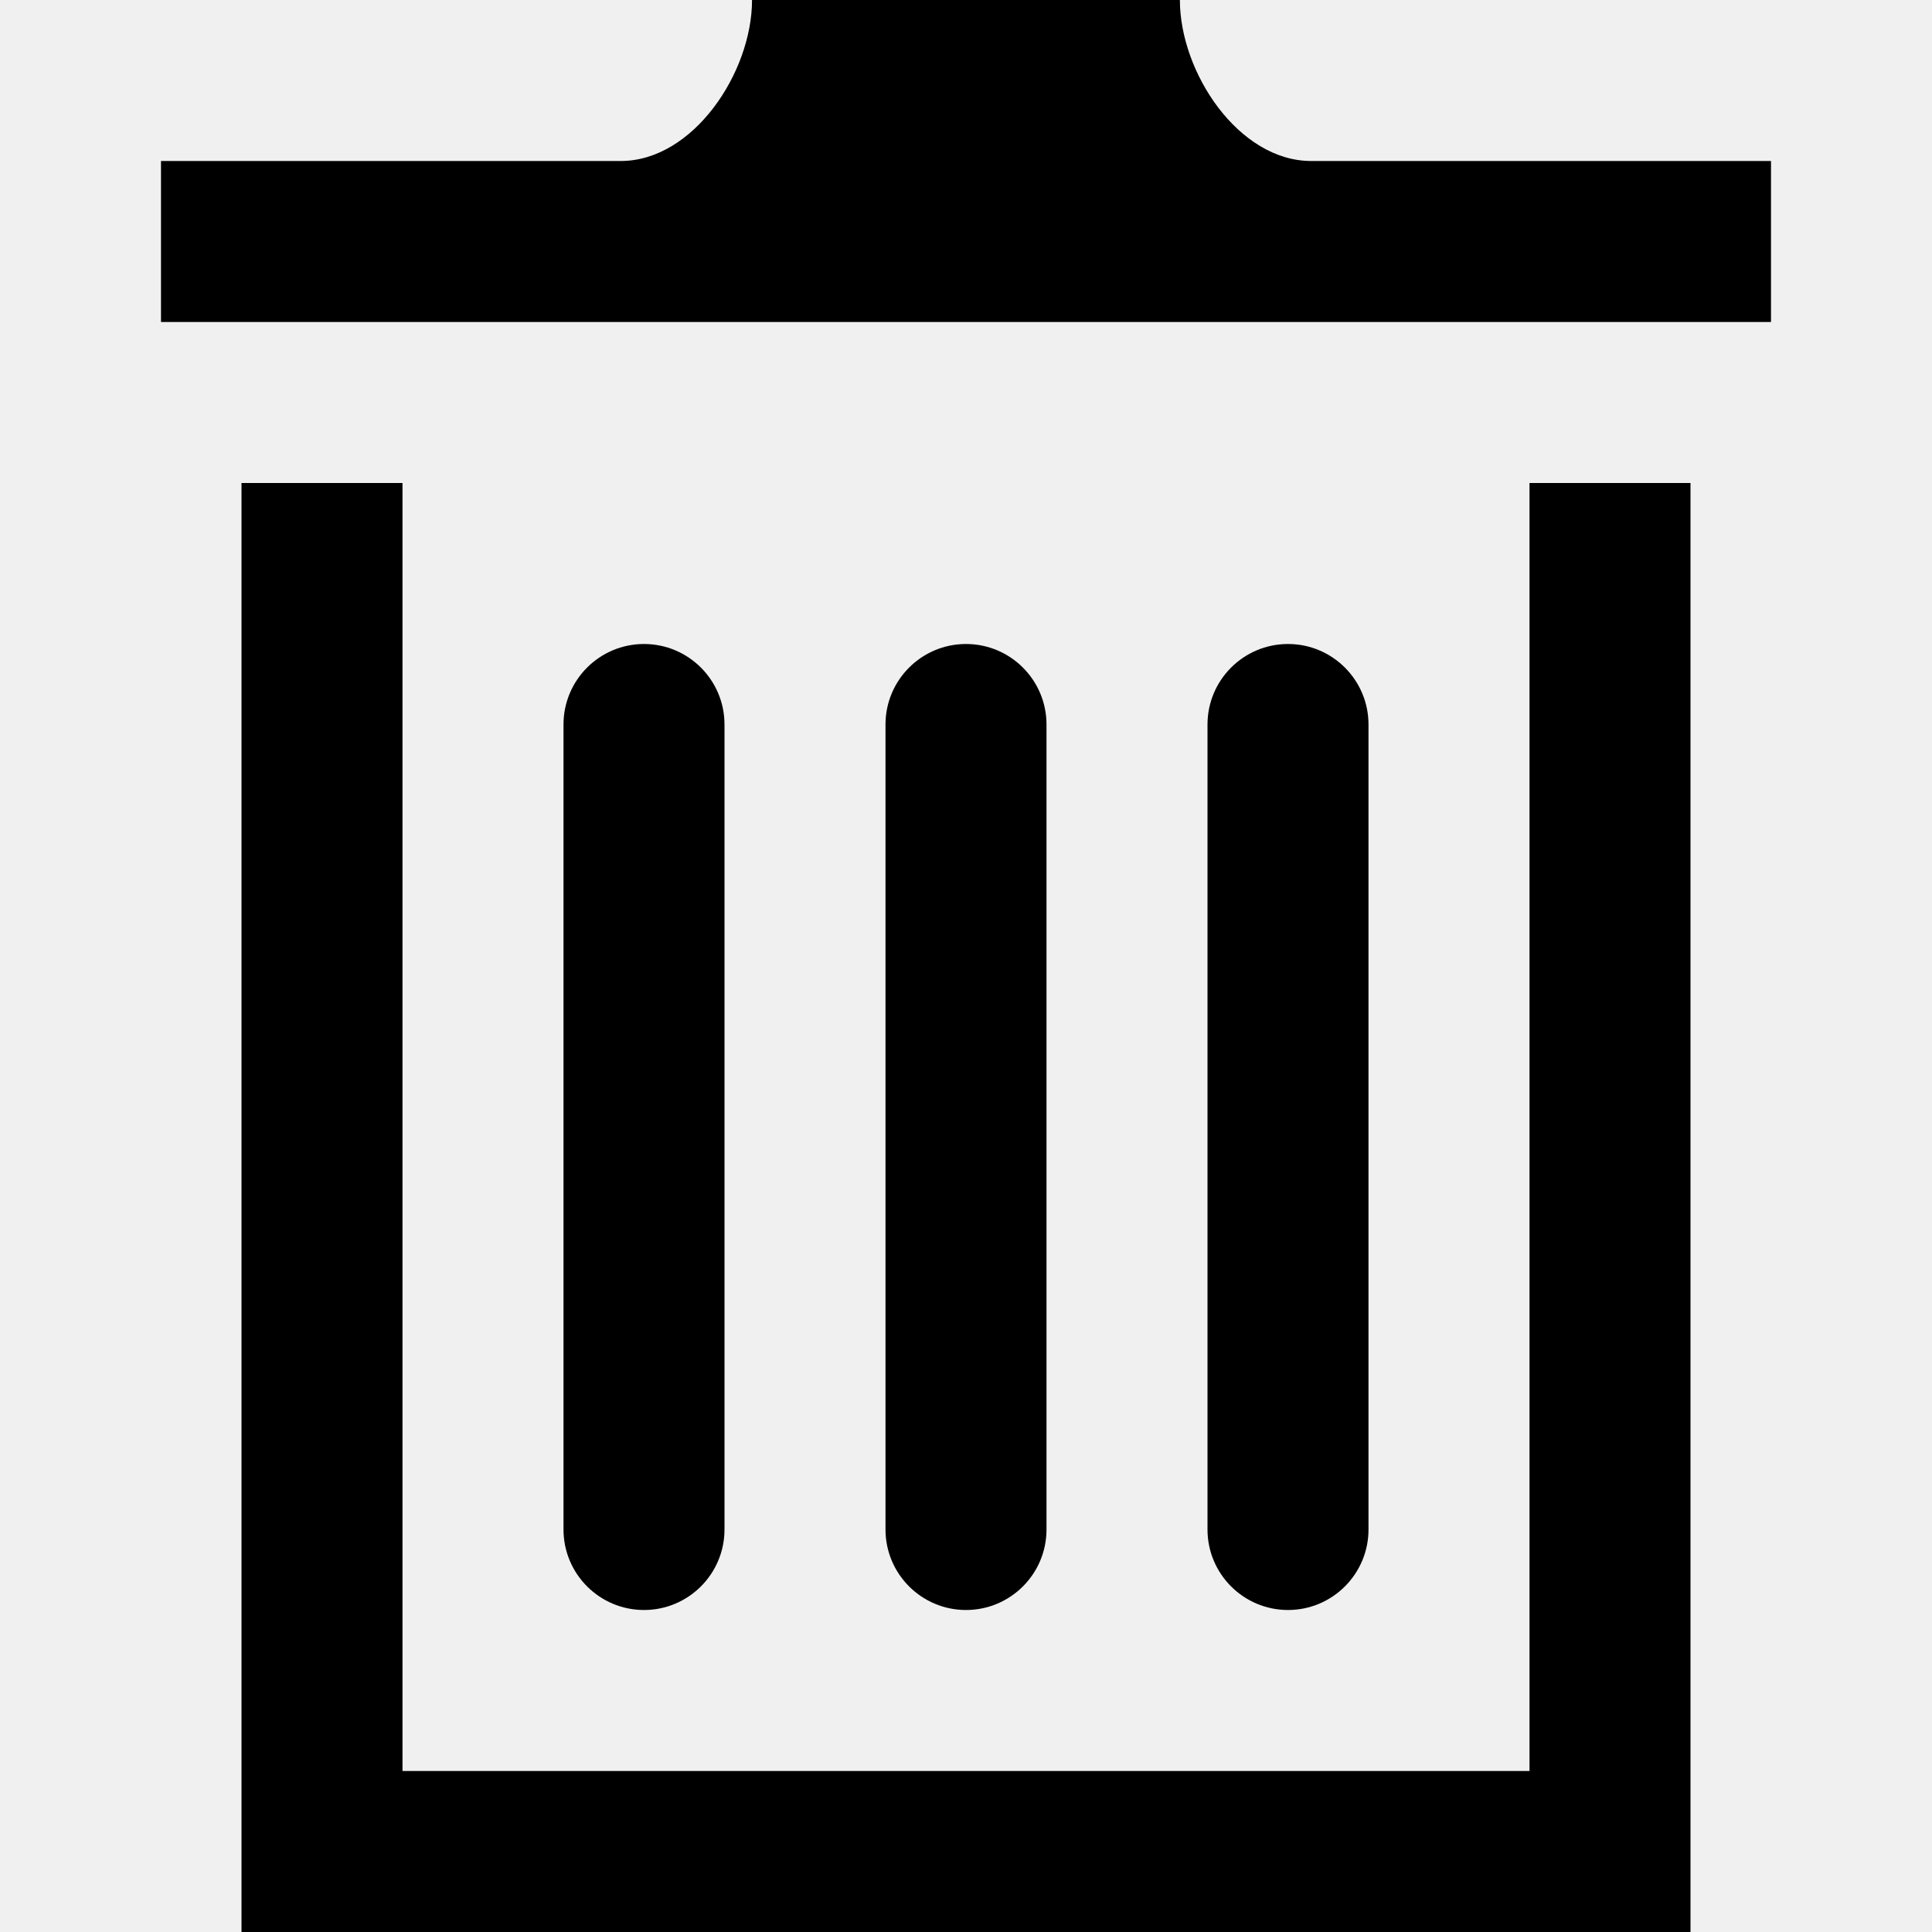
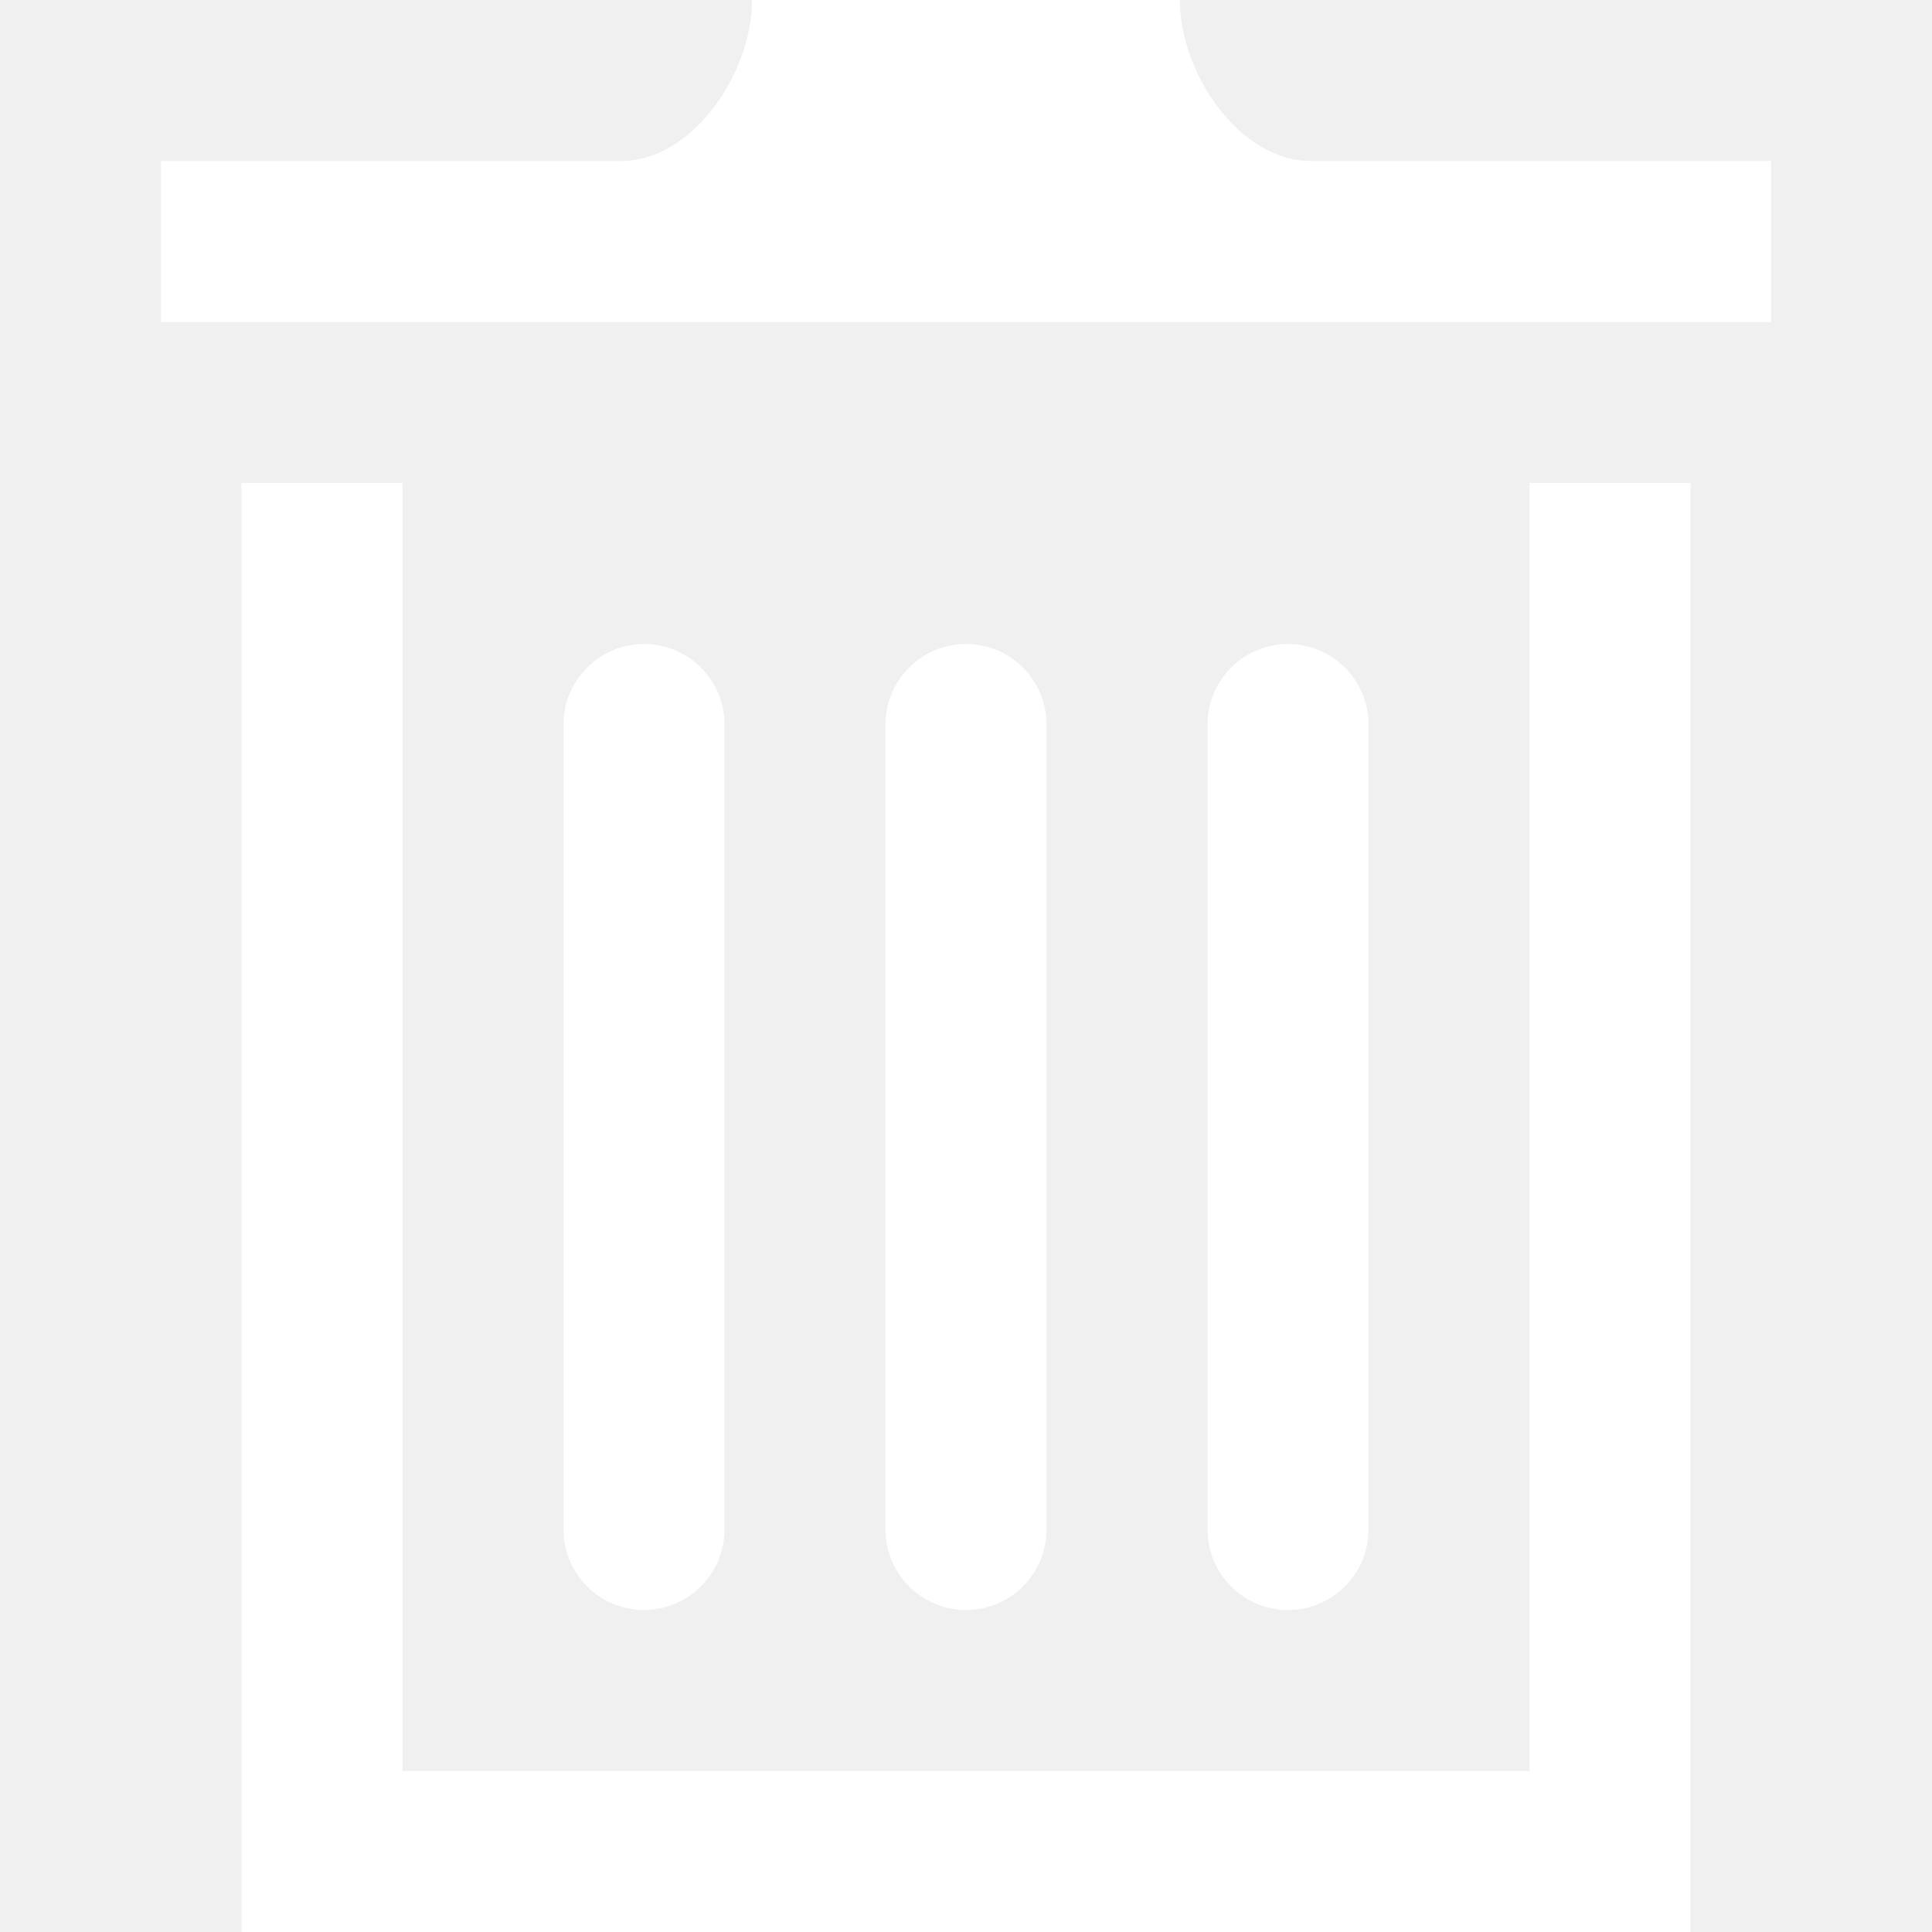
<svg xmlns="http://www.w3.org/2000/svg" width="24" height="24" viewBox="0 0 24 24">
-   <path d="M9 19c0 .552-.448 1-1 1s-1-.448-1-1v-10c0-.552.448-1 1-1s1 .448 1 1v10zm4 0c0 .552-.448 1-1 1s-1-.448-1-1v-10c0-.552.448-1 1-1s1 .448 1 1v10zm4 0c0 .552-.448 1-1 1s-1-.448-1-1v-10c0-.552.448-1 1-1s1 .448 1 1v10zm5-17v2h-20v-2h5.711c.9 0 1.631-1.099 1.631-2h5.315c0 .901.73 2 1.631 2h5.712zm-3 4v16h-14v-16h-2v18h18v-18h-2z" />
+   <path fill="#FFF" d="M9 19c0 .552-.448 1-1 1s-1-.448-1-1v-10c0-.552.448-1 1-1s1 .448 1 1v10zm4 0c0 .552-.448 1-1 1s-1-.448-1-1v-10c0-.552.448-1 1-1s1 .448 1 1v10zm4 0c0 .552-.448 1-1 1s-1-.448-1-1v-10c0-.552.448-1 1-1s1 .448 1 1v10zm5-17v2h-20v-2h5.711c.9 0 1.631-1.099 1.631-2h5.315c0 .901.73 2 1.631 2h5.712zm-3 4v16h-14v-16h-2v18h18v-18h-2z" />
</svg>
